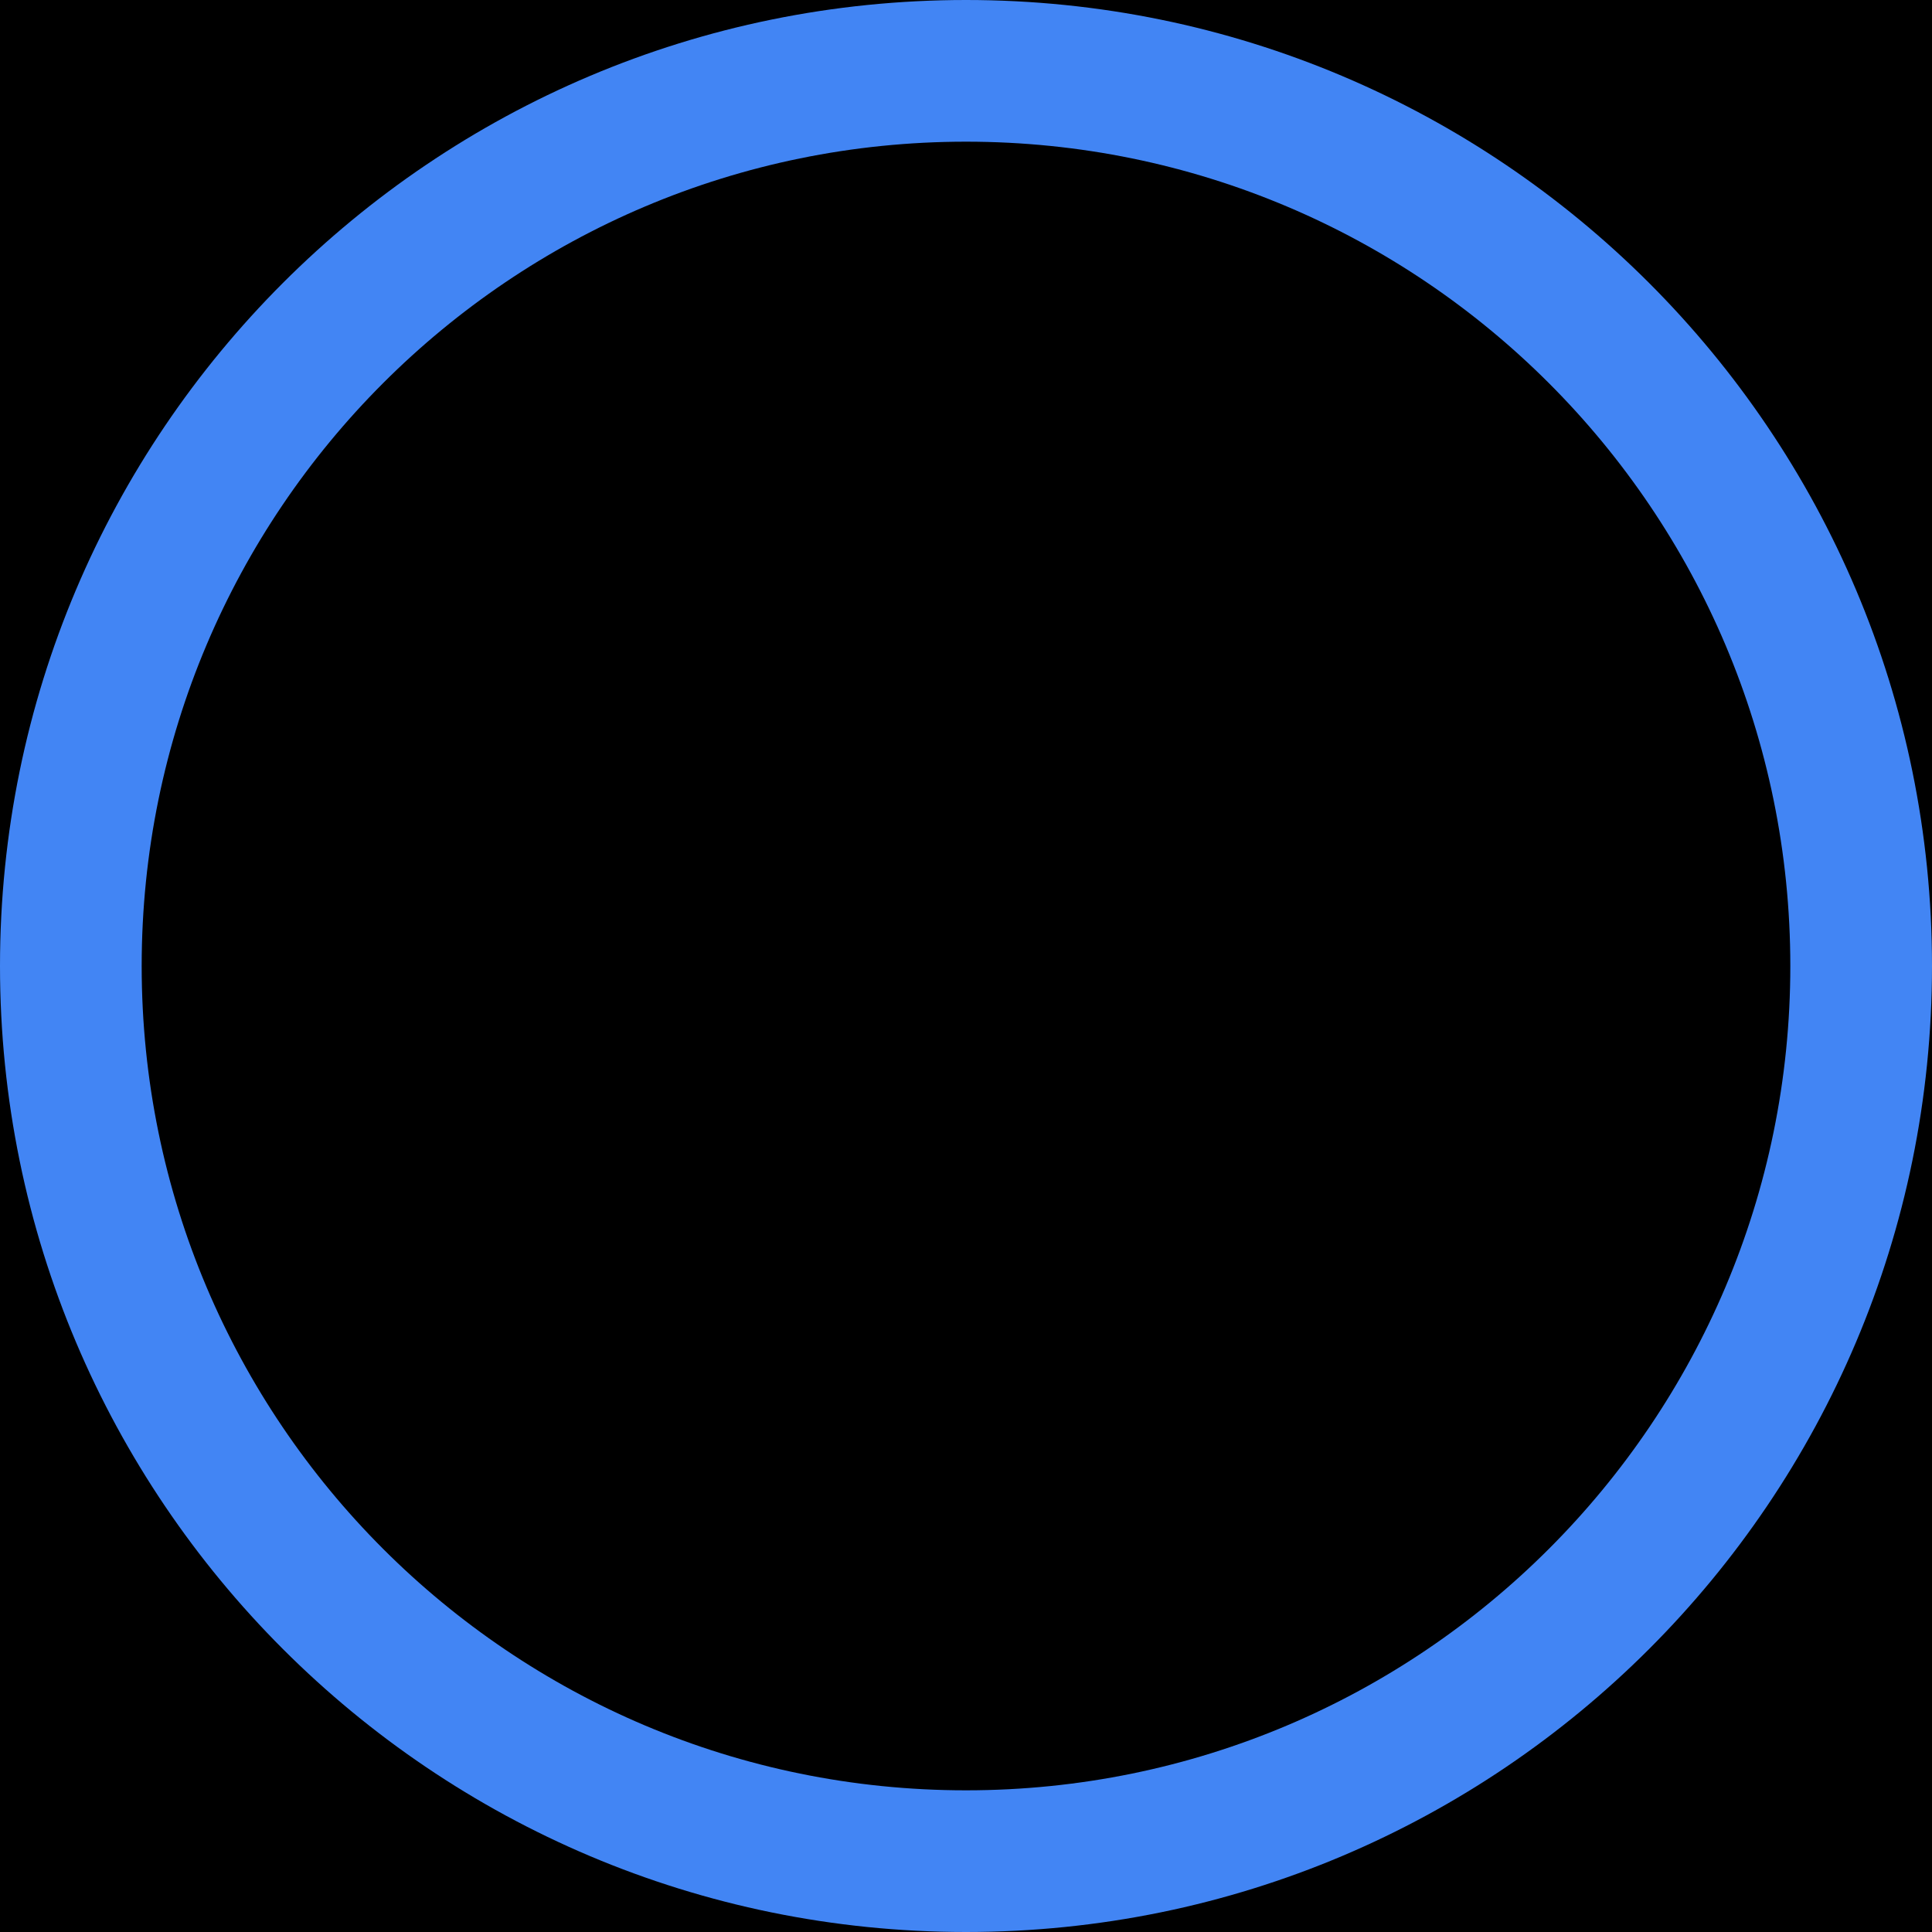
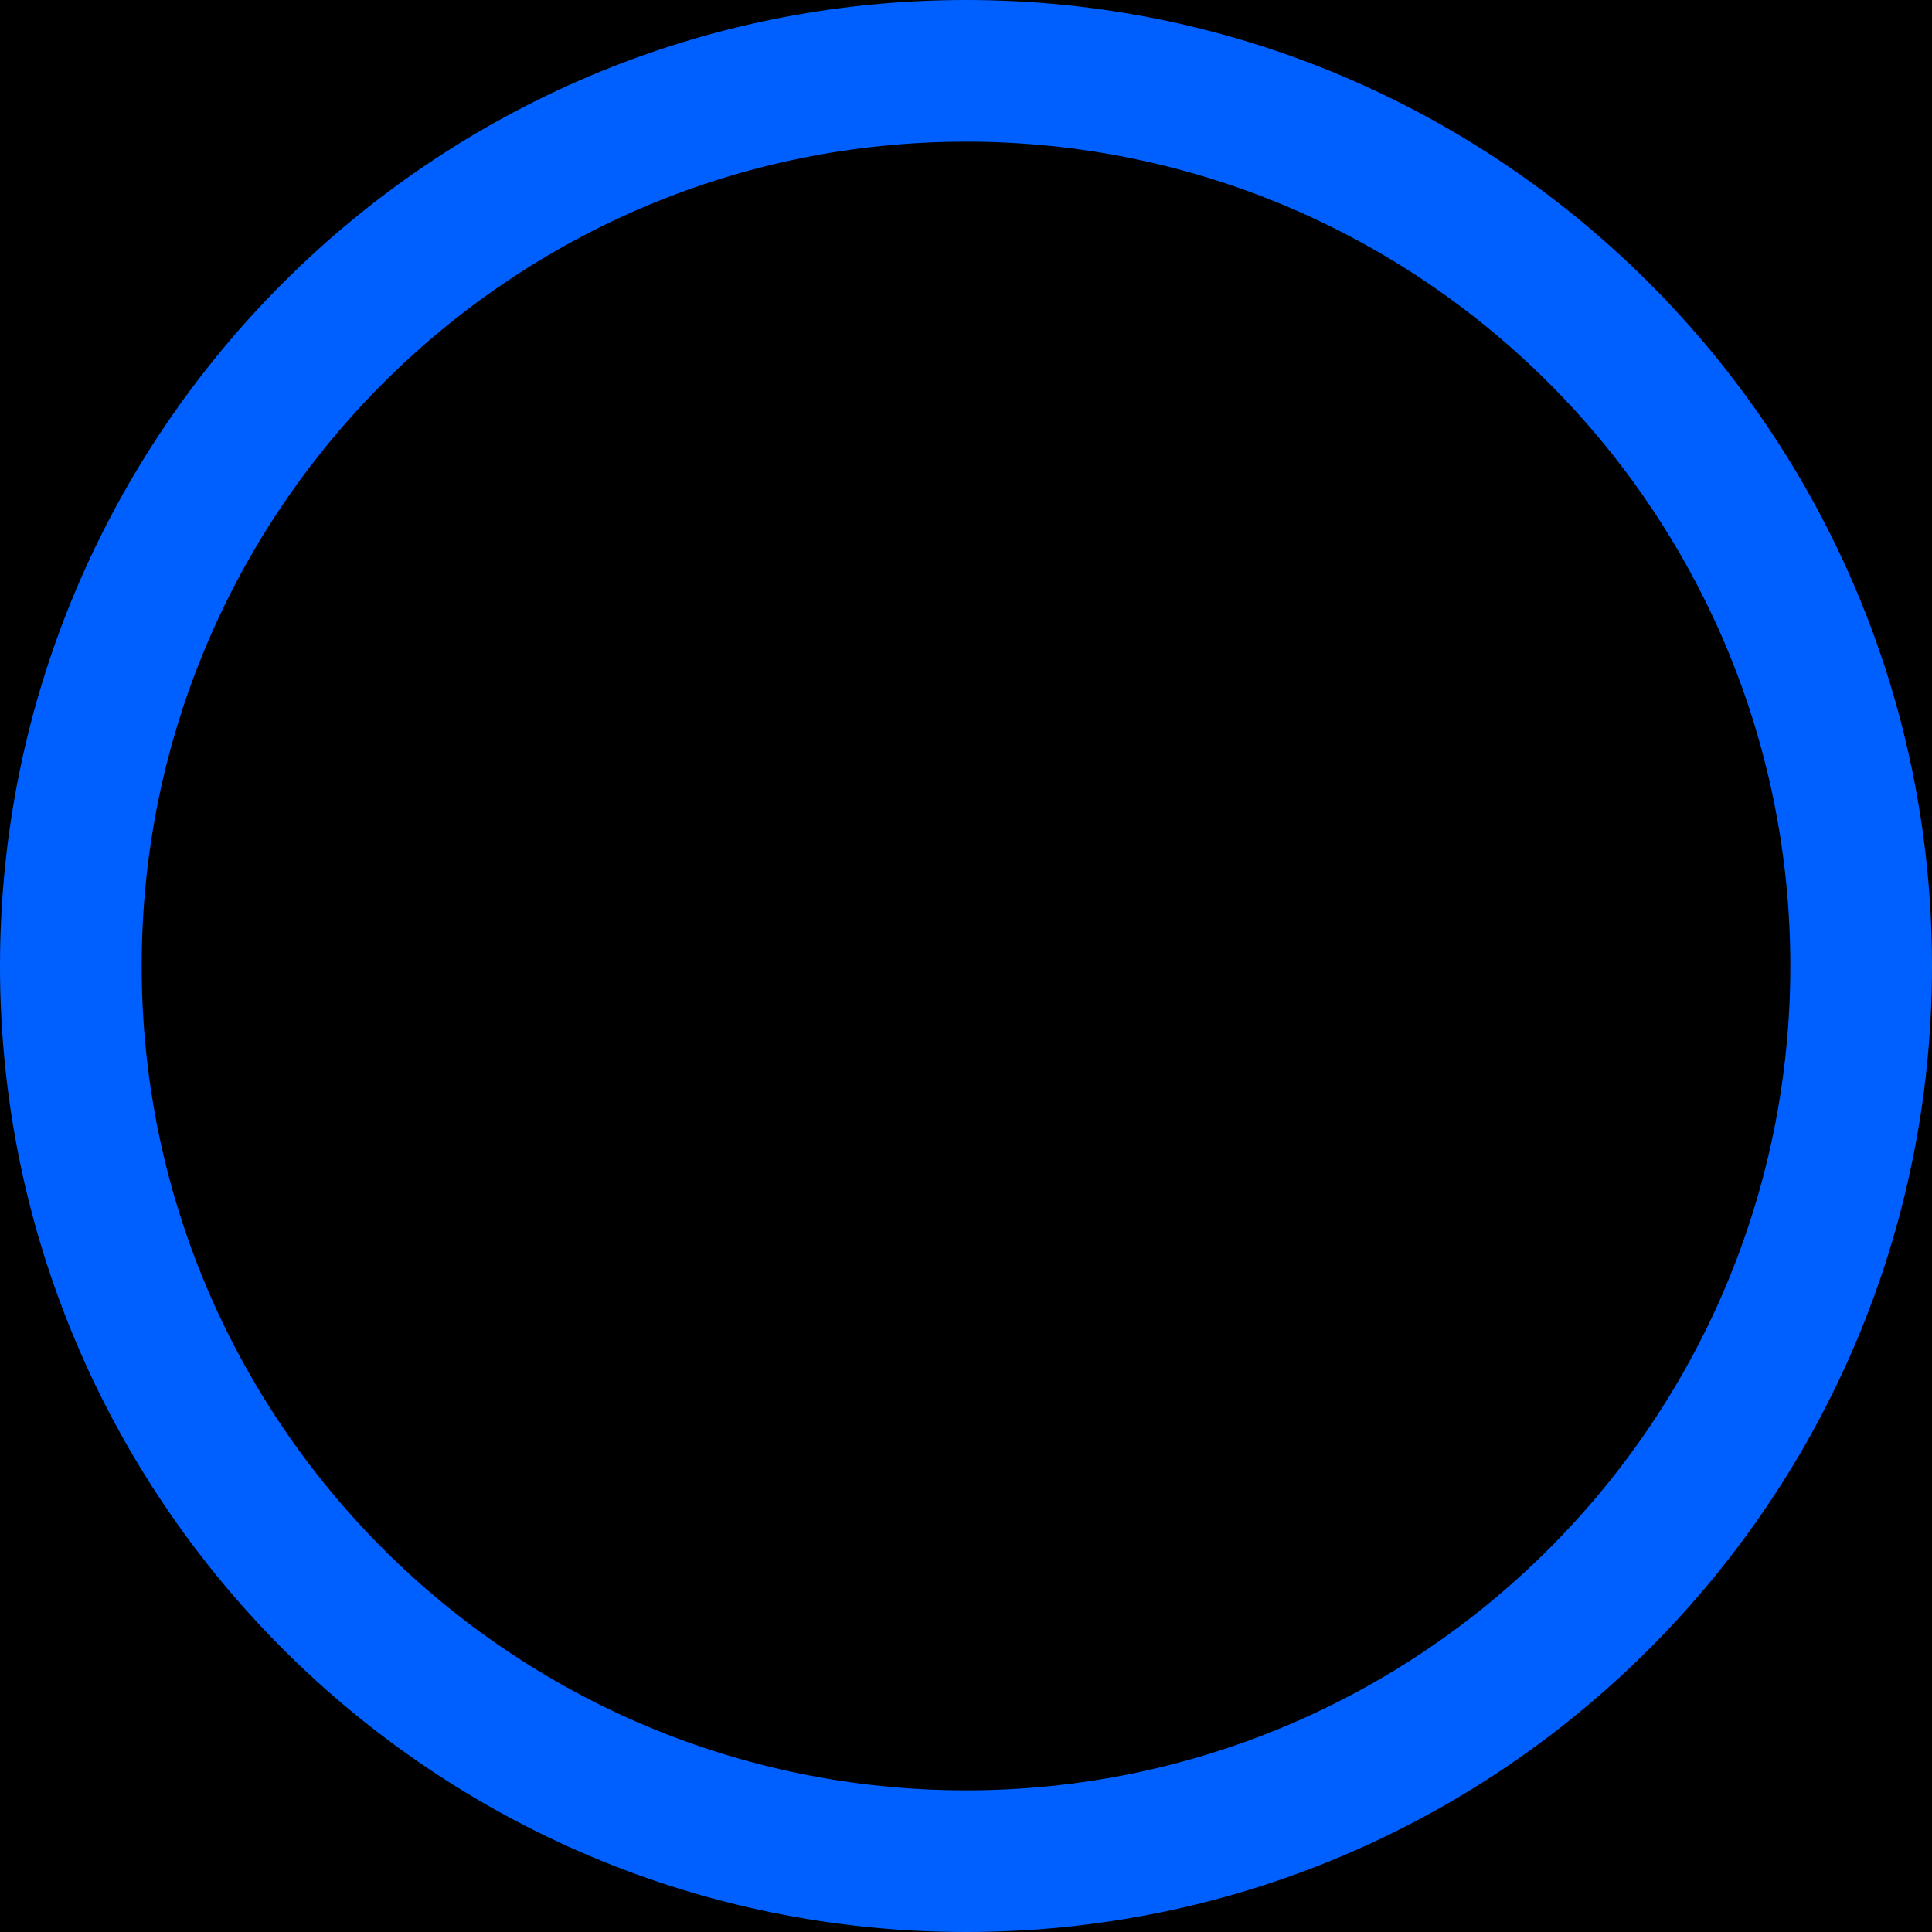
<svg xmlns="http://www.w3.org/2000/svg" width="300" height="300" viewBox="0 0 300 300" fill="none">
  <rect width="300" height="300" fill="black" />
-   <circle cx="150" cy="150" r="150" fill="#4285f4" />
+   <circle cx="150" cy="150" r="150" fill="#0060ff" />
  <circle cx="150" cy="150" r="128" fill="black" />
</svg>
